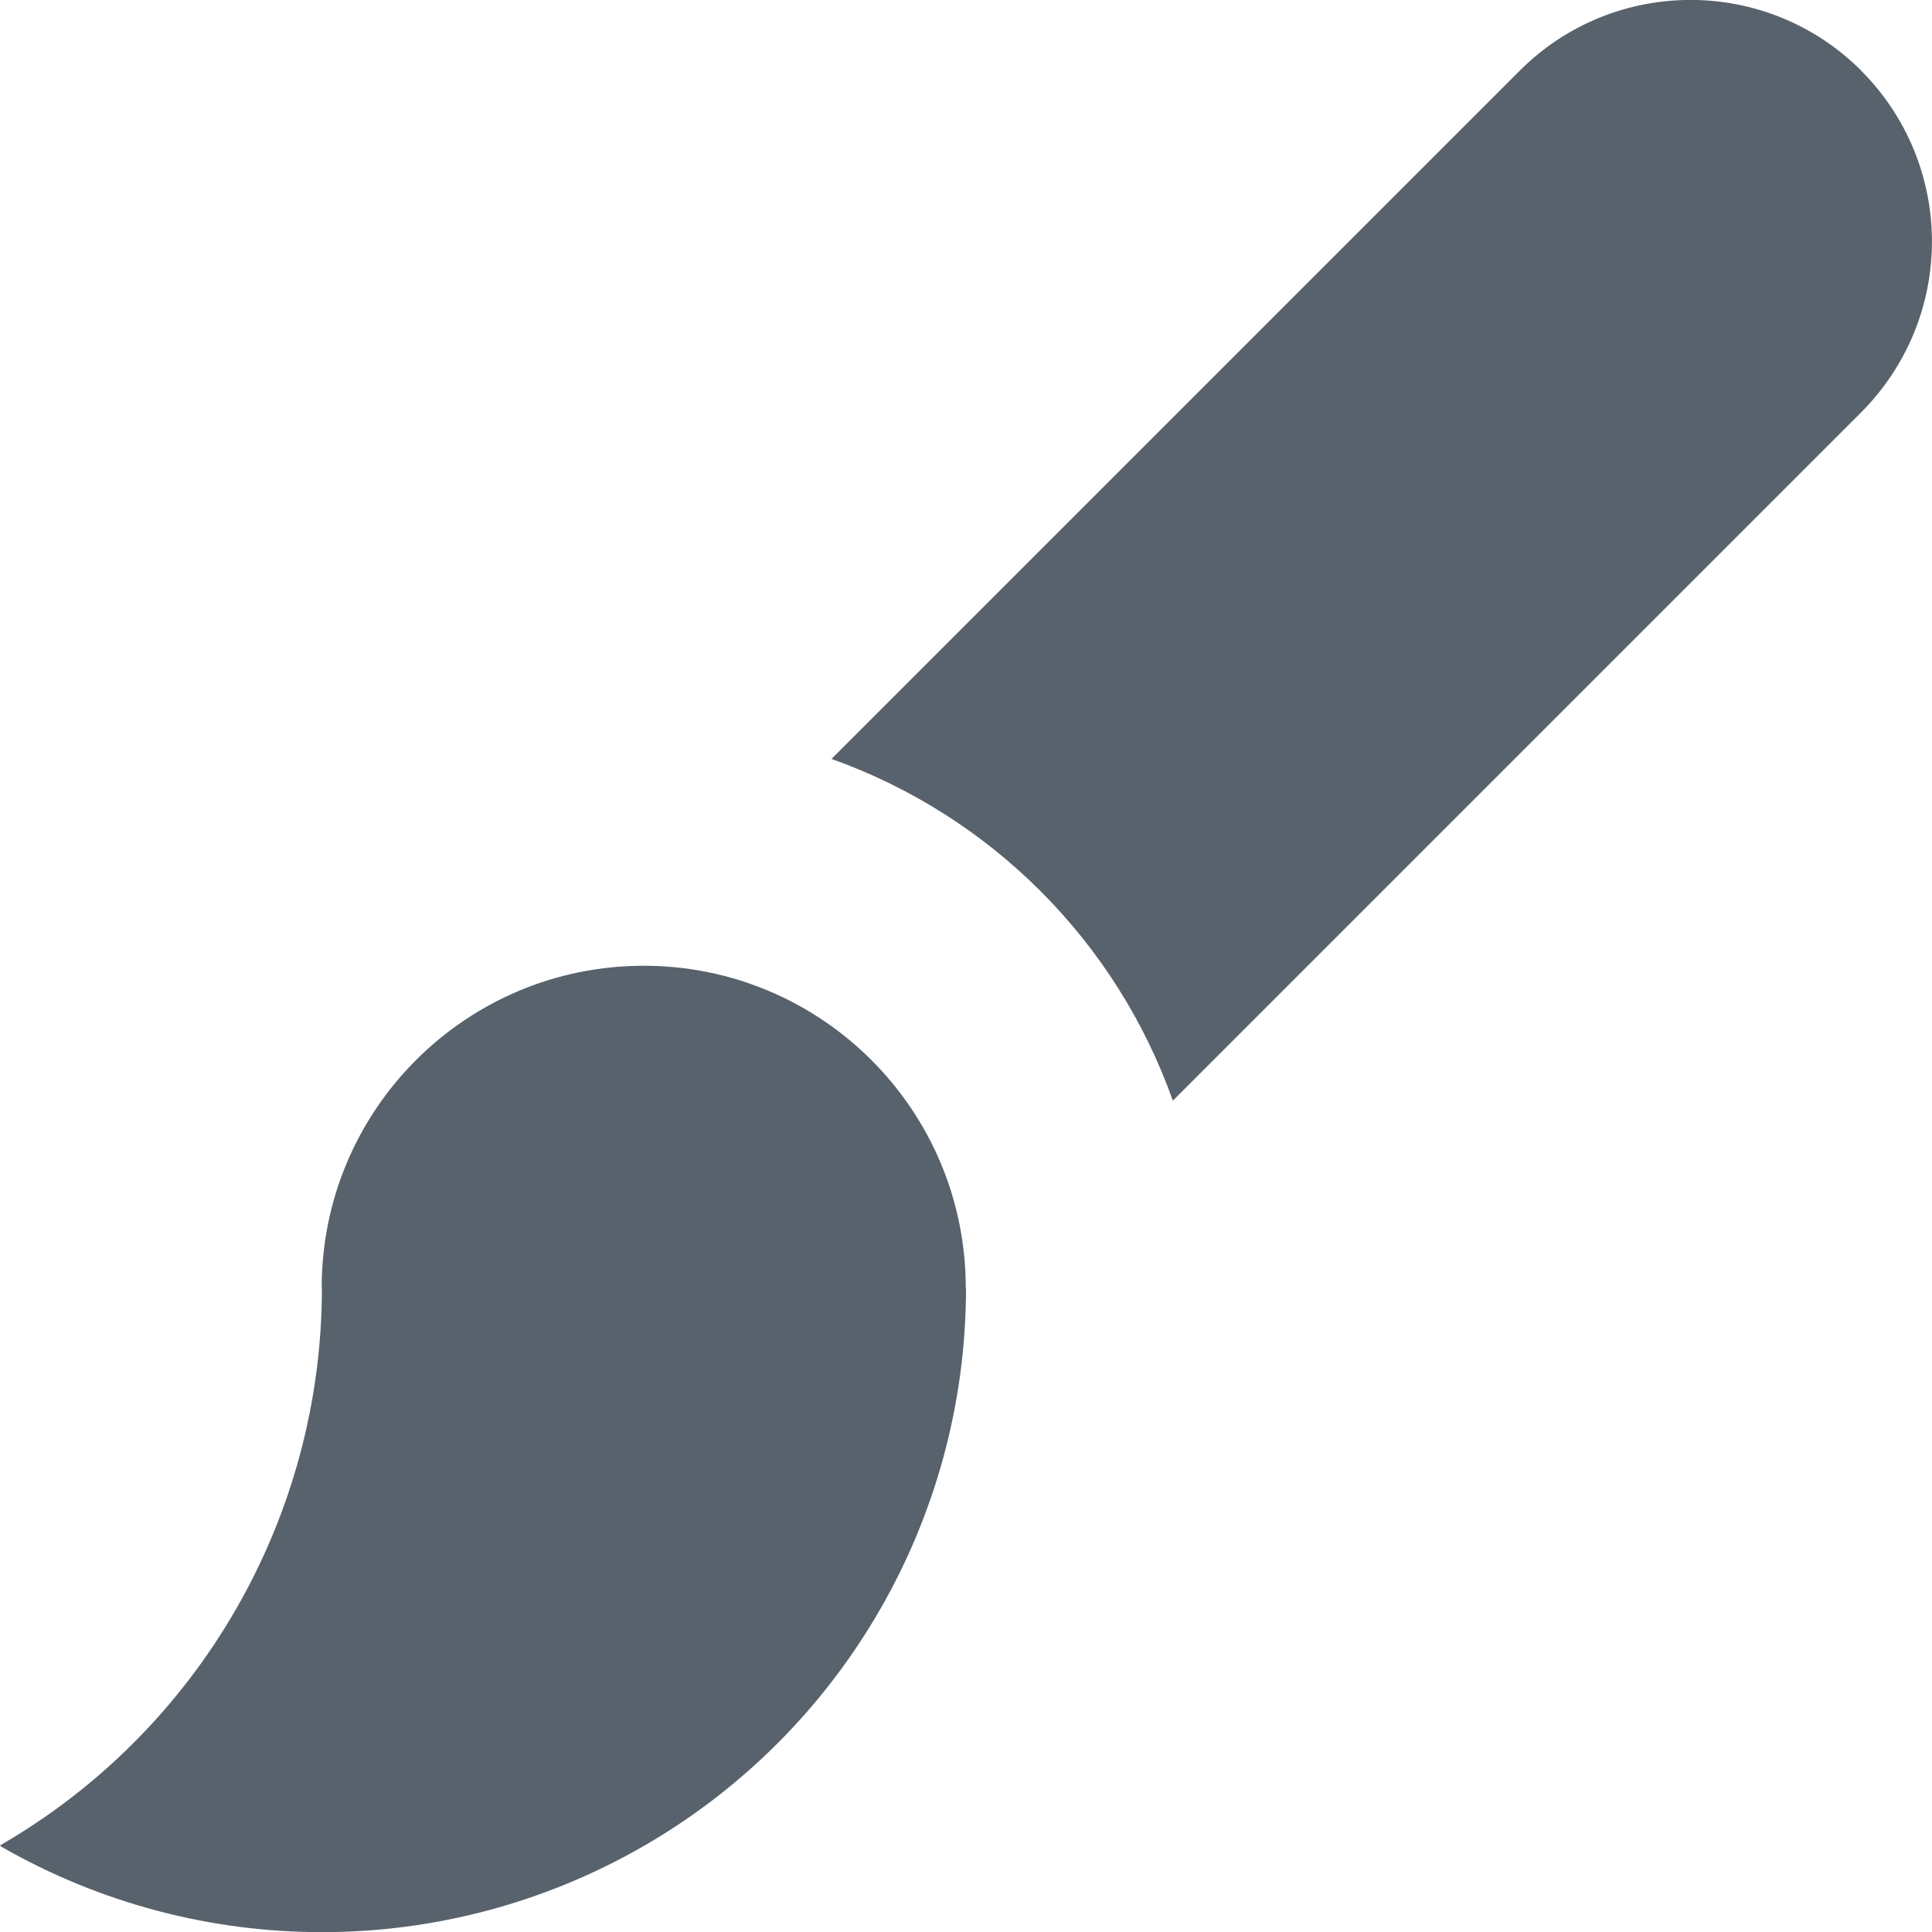
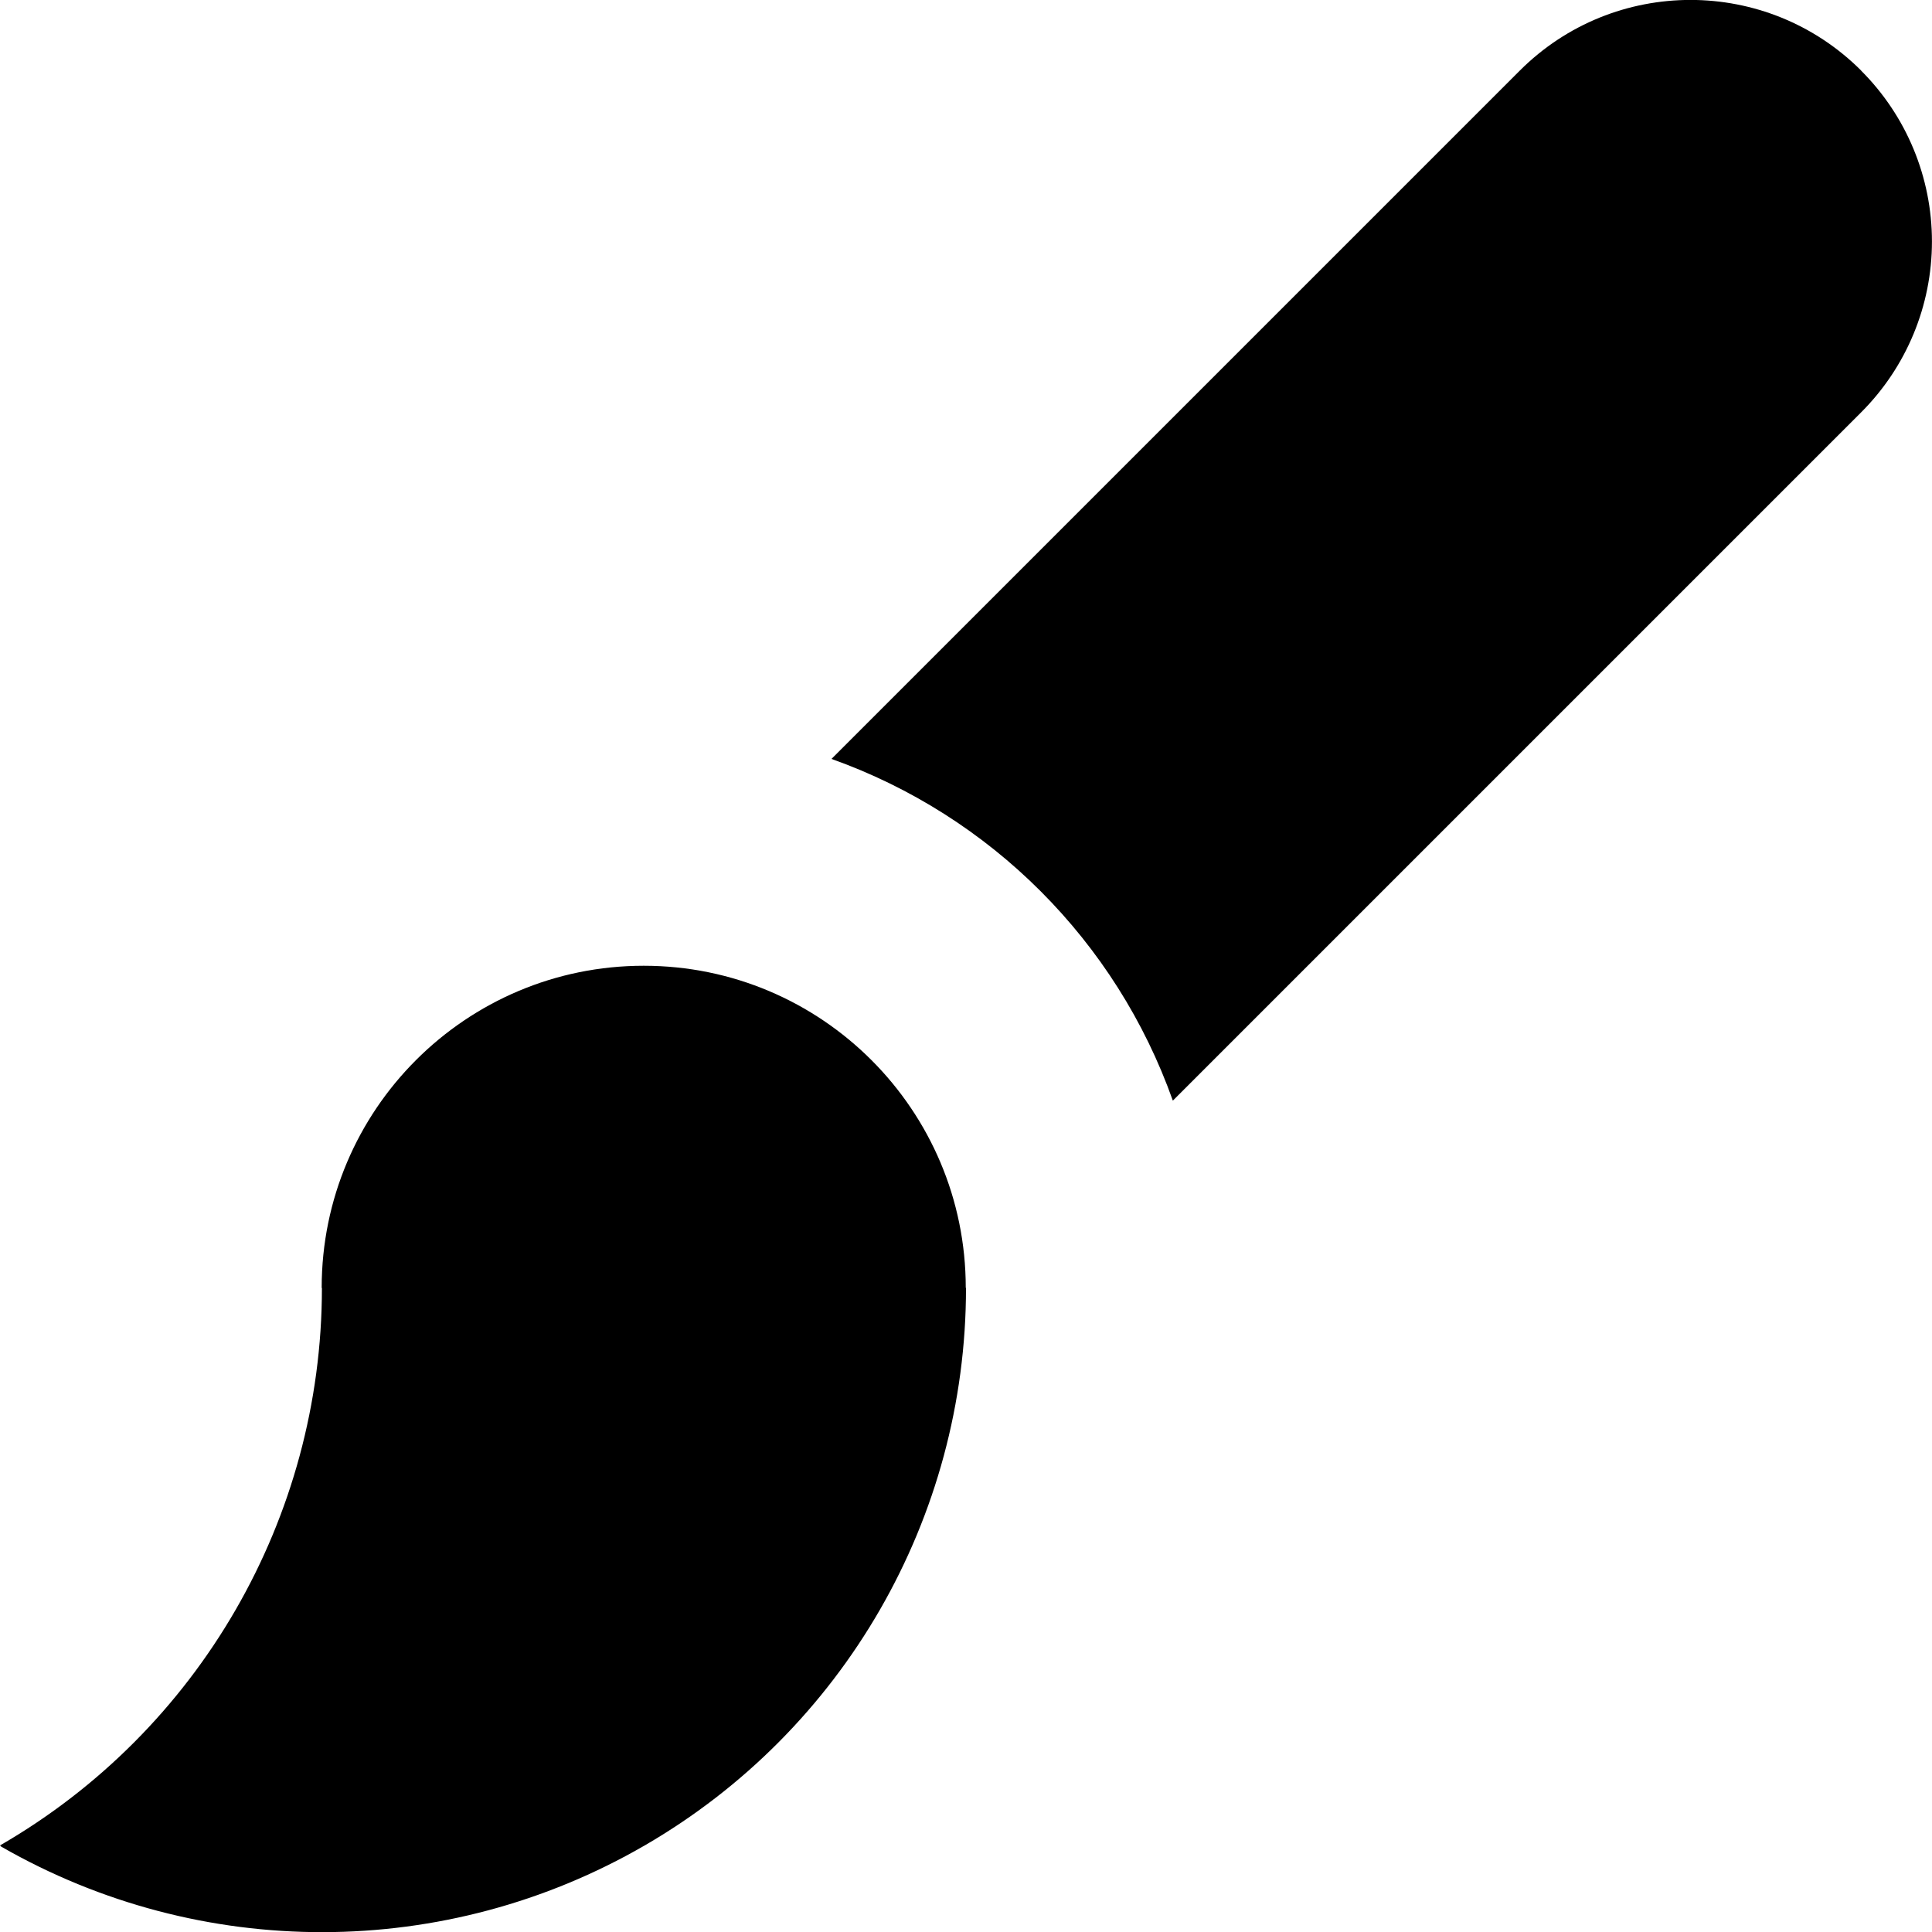
- <svg xmlns="http://www.w3.org/2000/svg" width="16" height="16" viewBox="0 0 16 16">
-   <path d="M15.414.585a2 2 0 0 0-2.828 0l-5.7 5.7a4.66 4.66 0 0 1 2.827 2.83l5.7-5.7a2 2 0 0 0 0-2.83zm-7.416 10.08a2.667 2.667 0 1 0-5.334 0l.002.003A5.332 5.332 0 0 1 0 15.283l.01.01A5.334 5.334 0 0 0 8 10.666h-.002z" fill="#57626C" fill-rule="evenodd" />
+ <svg xmlns="http://www.w3.org/2000/svg" class="icon-main icon-brush" width="16" height="16" viewBox="0 0 16 16">
+   <g class="icon-meta">
+     </g>
+   <g class="icon-container">
+     <path d="M15.414.585a2 2 0 0 0-2.828 0l-5.7 5.7a4.66 4.66 0 0 1 2.827 2.83l5.7-5.7a2 2 0 0 0 0-2.83zm-7.416 10.08a2.667 2.667 0 1 0-5.334 0l.002.003A5.332 5.332 0 0 1 0 15.283l.01.01A5.334 5.334 0 0 0 8 10.666h-.002z" fill="#000000" />
+   </g>
</svg>
